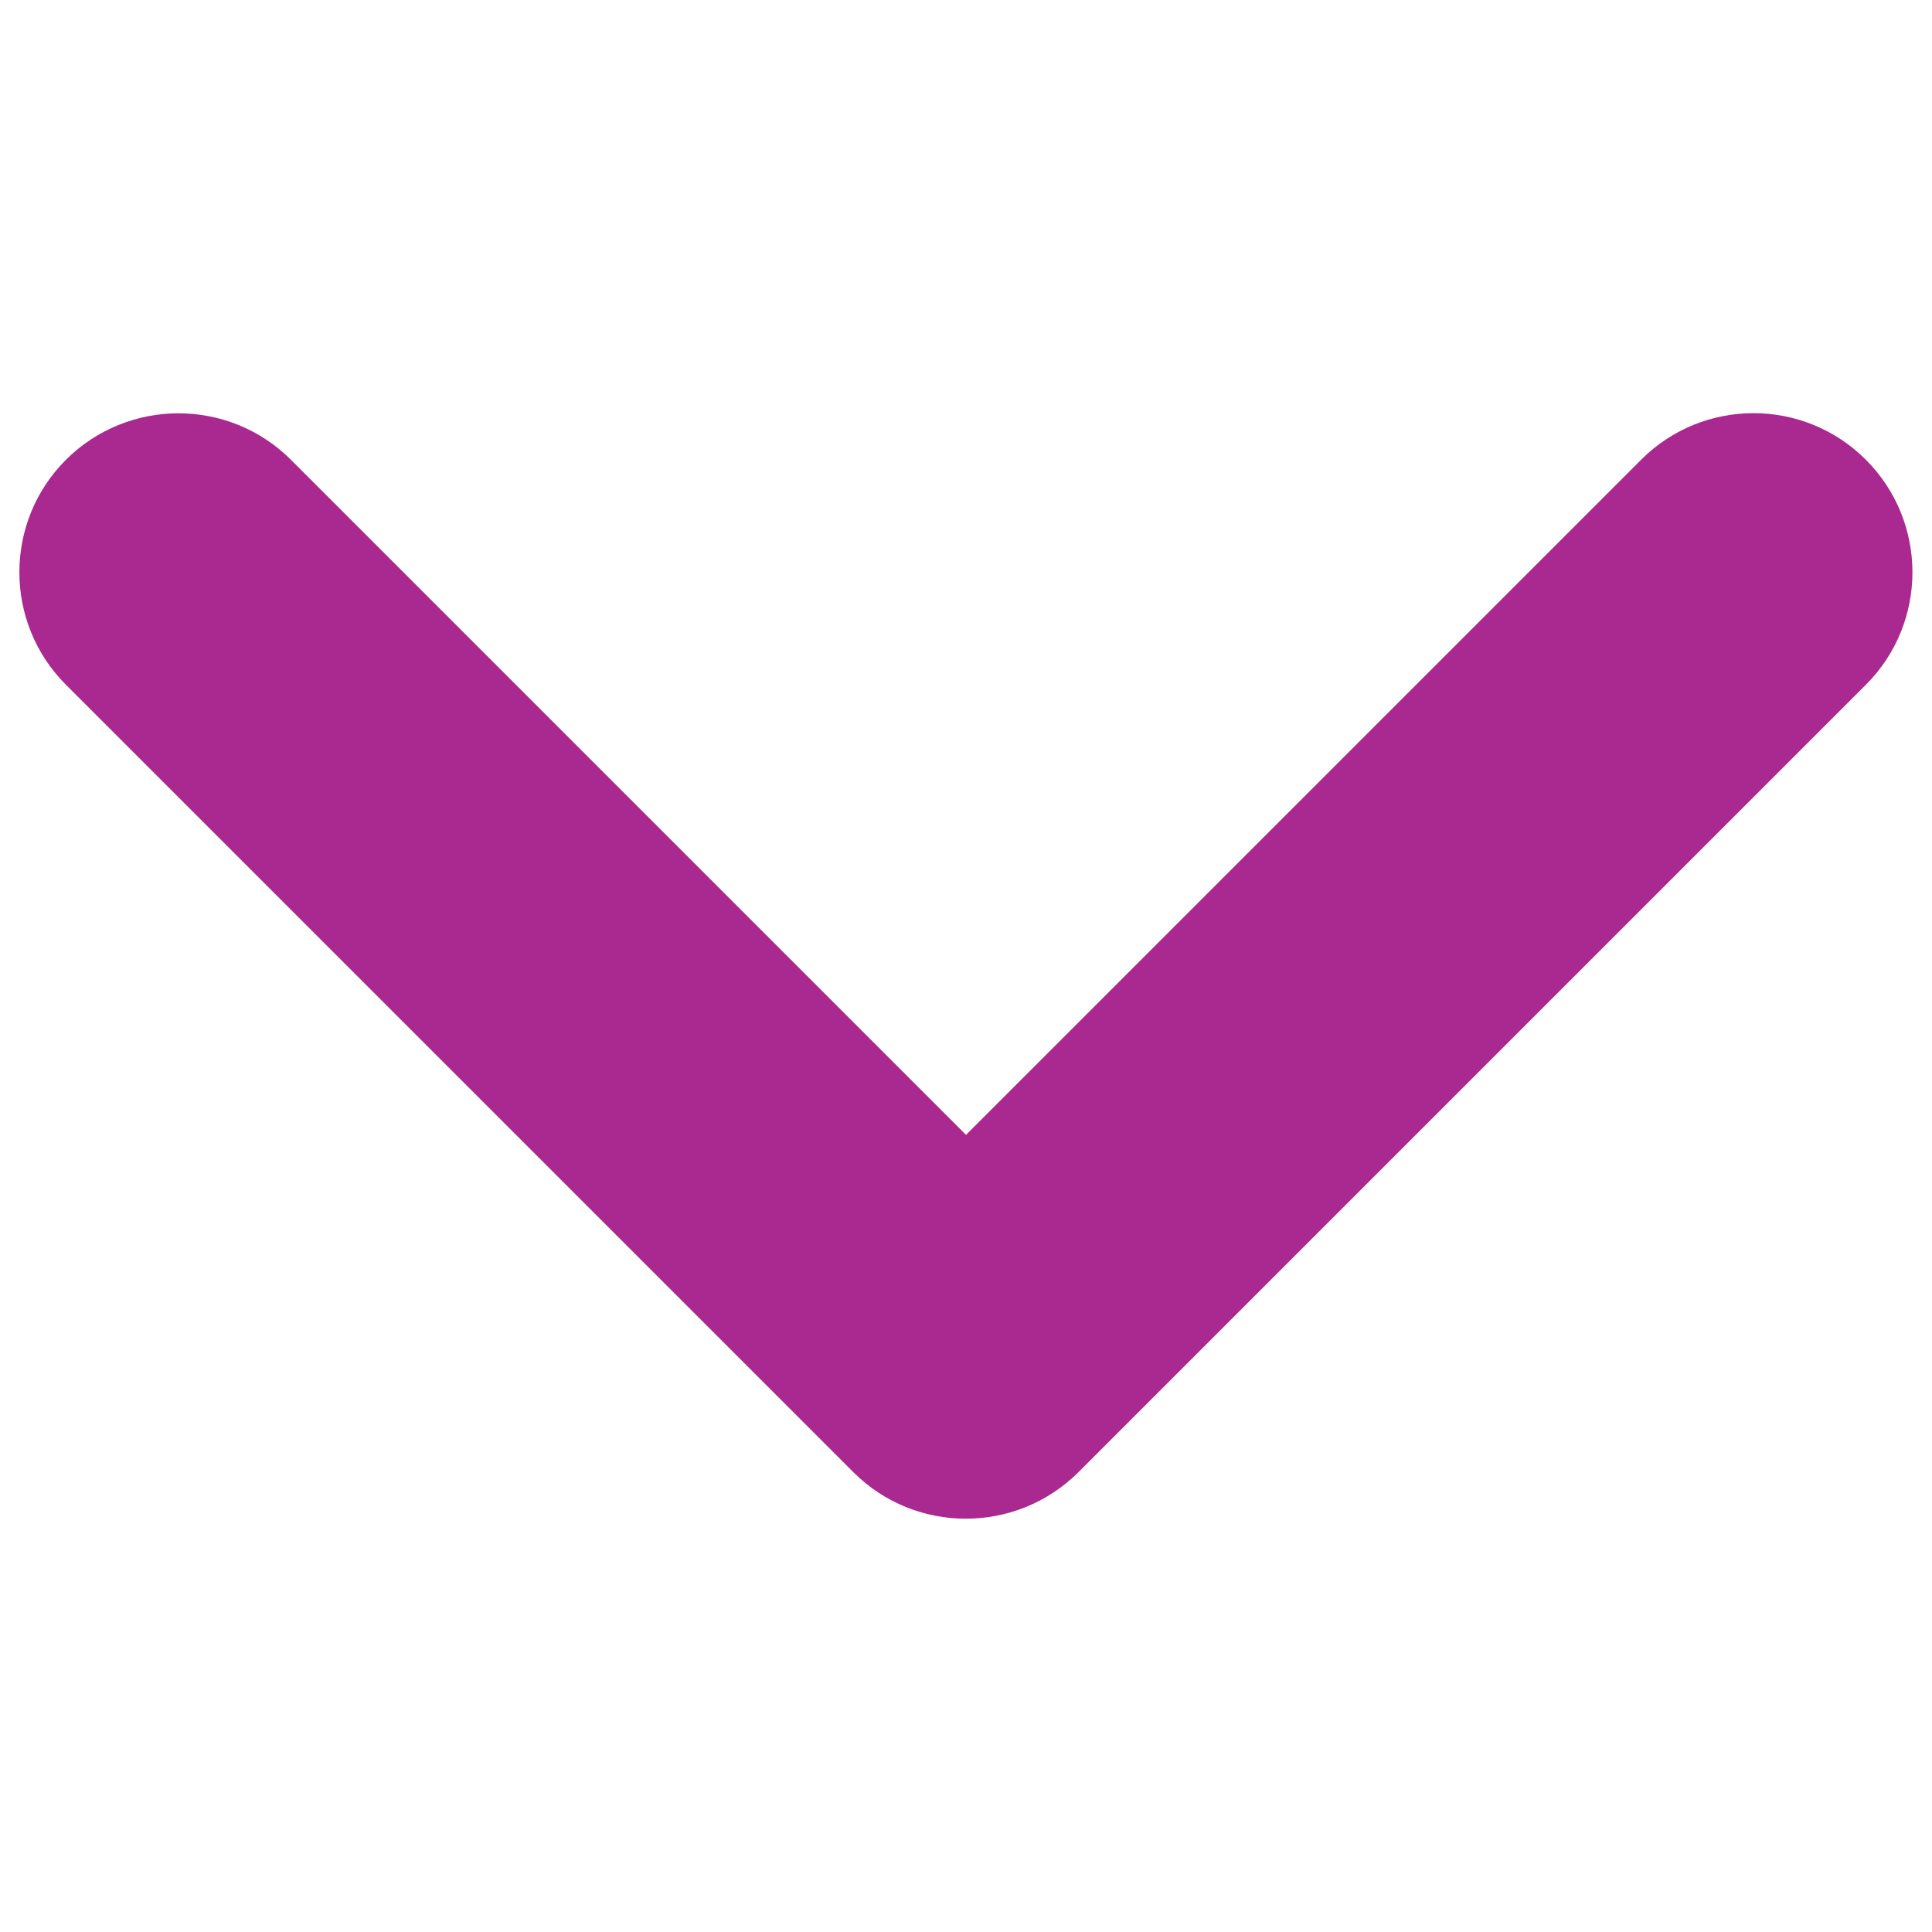
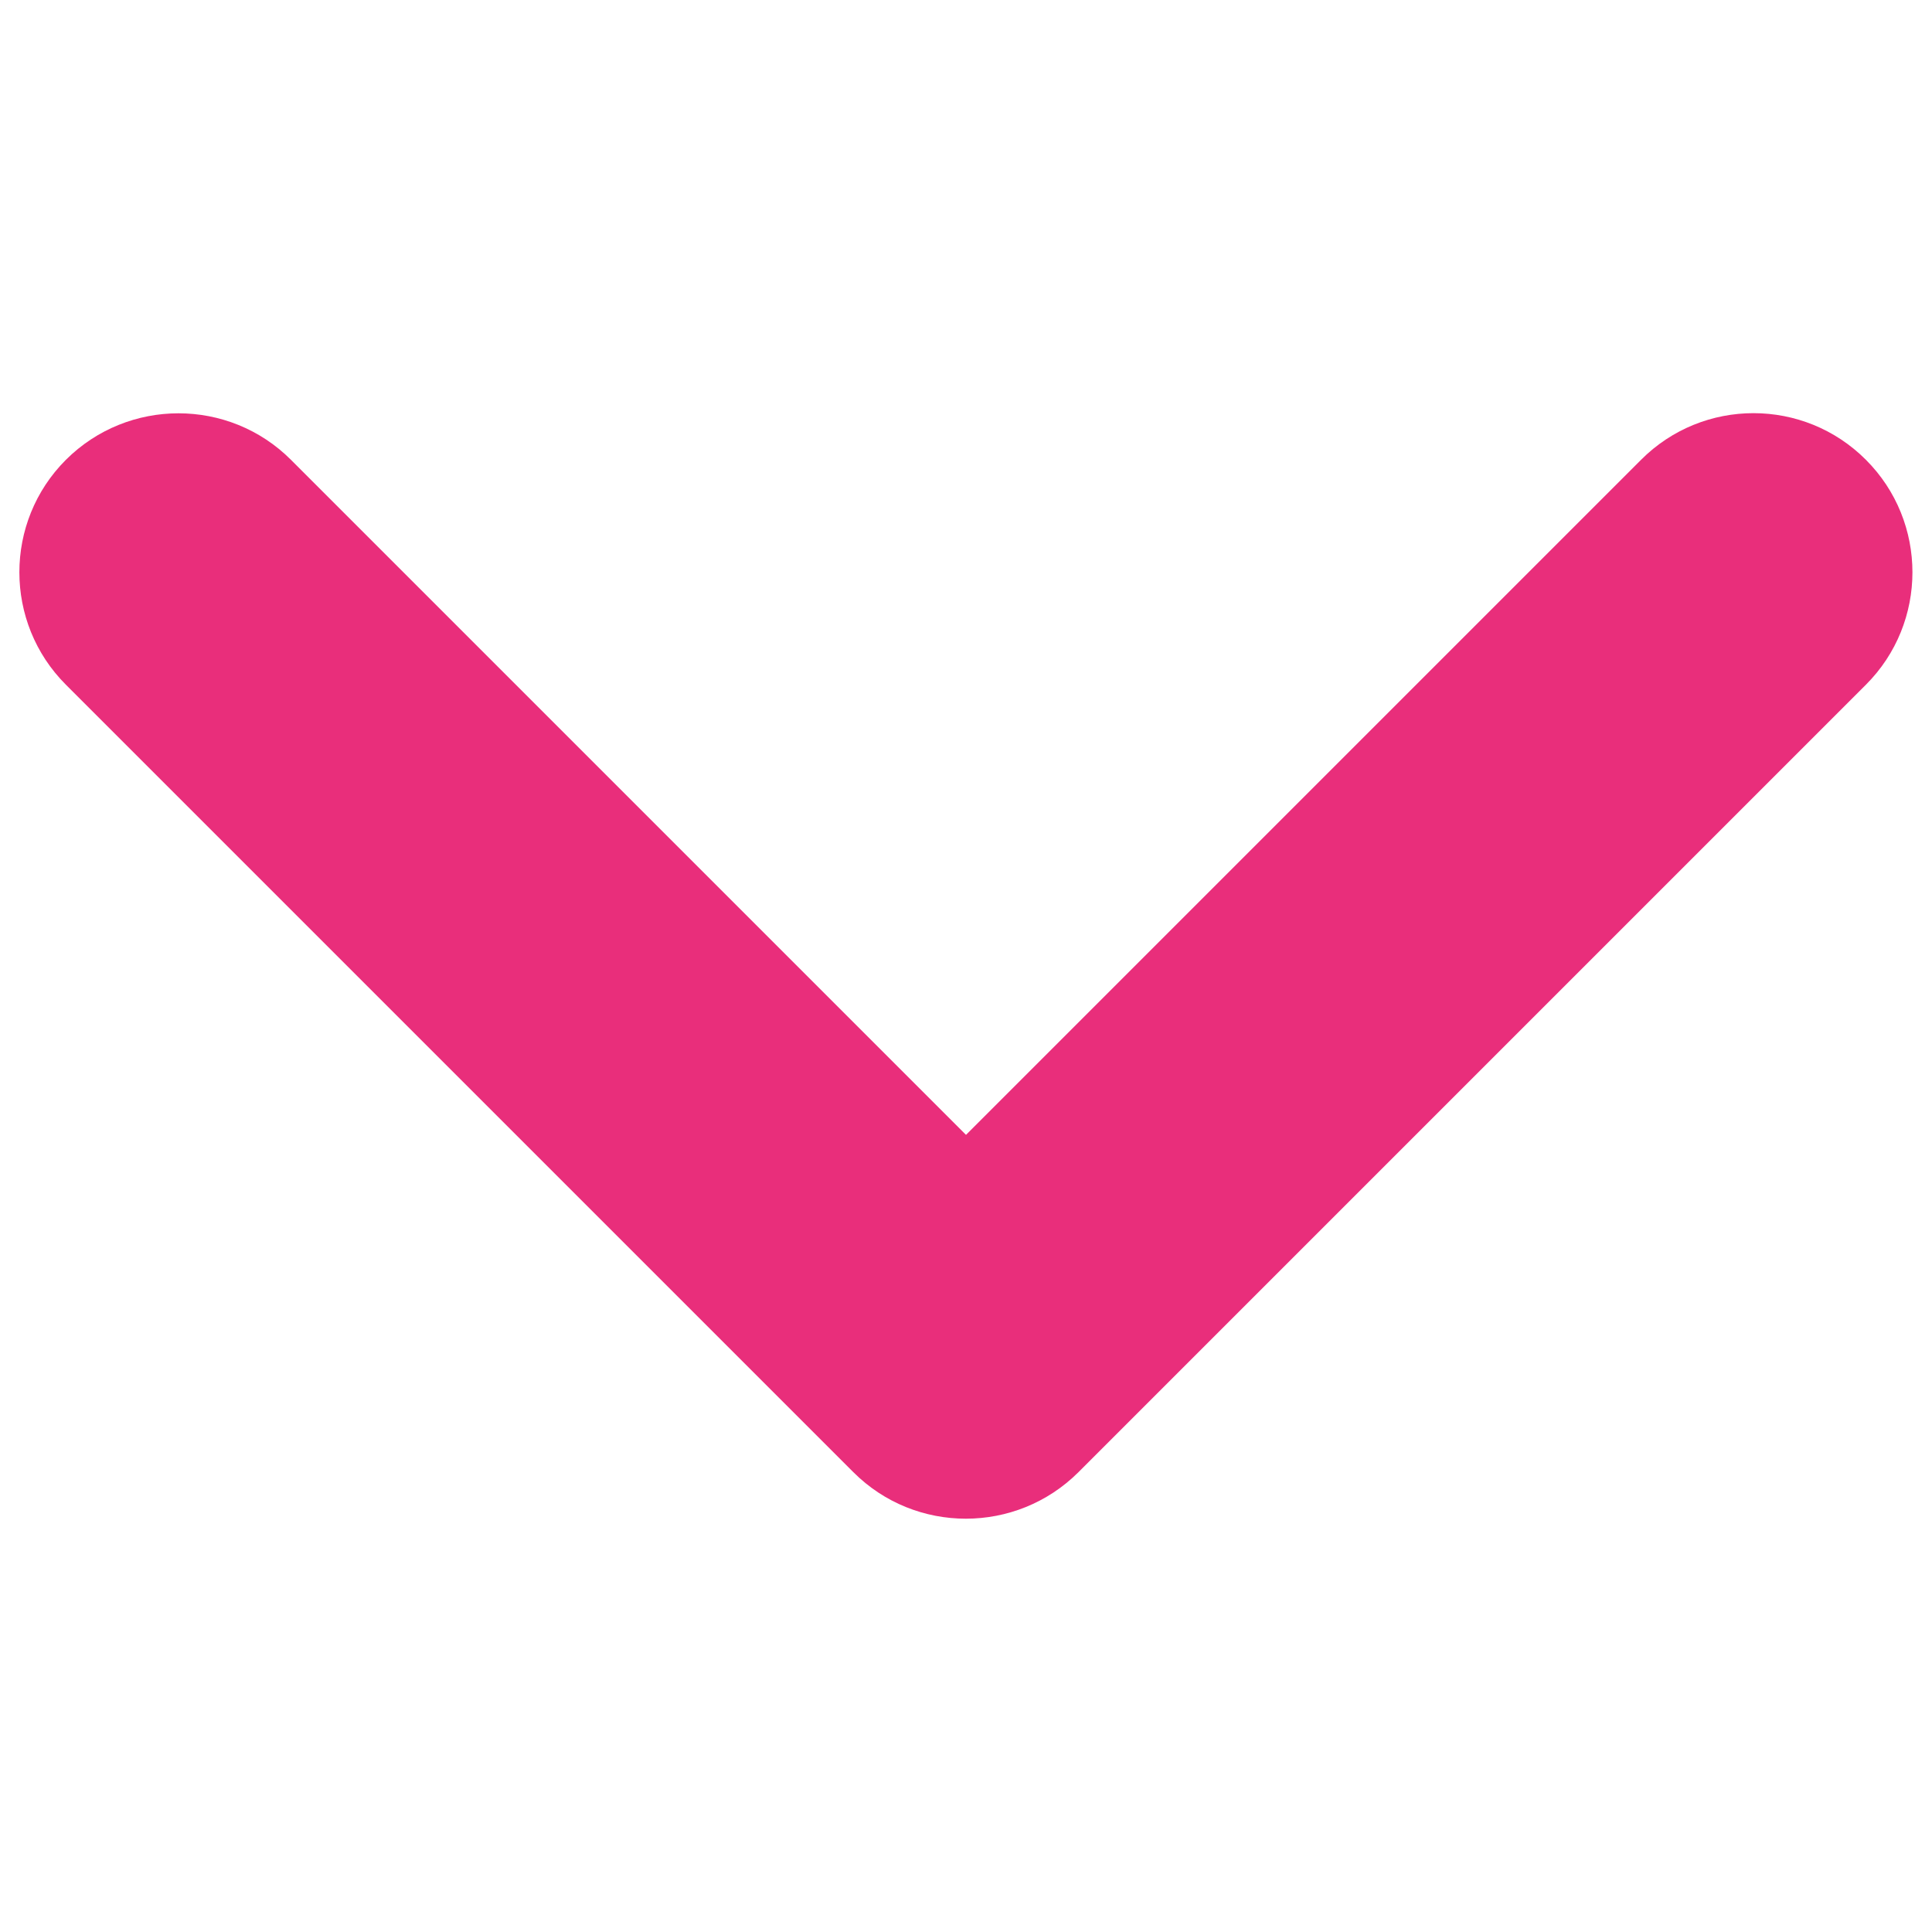
<svg xmlns="http://www.w3.org/2000/svg" version="1.1" x="0px" y="0px" viewBox="0 0 1000 1000" enable-background="new 0 0 1000 1000" xml:space="preserve" width="14" height="14">
  <g>
-     <path fill="#aa2990" d="M849.4,238L500,587.4L150.6,238c-32.1-32.1-84.3-32.1-116.5,0C2,270.1,2,322.3,34.1,354.4l407.6,407.6c32.1,32.1,84.3,32.1,116.5,0l407.6-407.6c32.1-32.1,32.1-84.3,0-116.4C933.7,205.8,881.5,205.8,849.4,238L849.4,238z" />
+     <path fill="#e92e7b" d="M849.4,238L500,587.4L150.6,238c-32.1-32.1-84.3-32.1-116.5,0C2,270.1,2,322.3,34.1,354.4l407.6,407.6c32.1,32.1,84.3,32.1,116.5,0l407.6-407.6c32.1-32.1,32.1-84.3,0-116.4C933.7,205.8,881.5,205.8,849.4,238L849.4,238z" />
  </g>
</svg>
